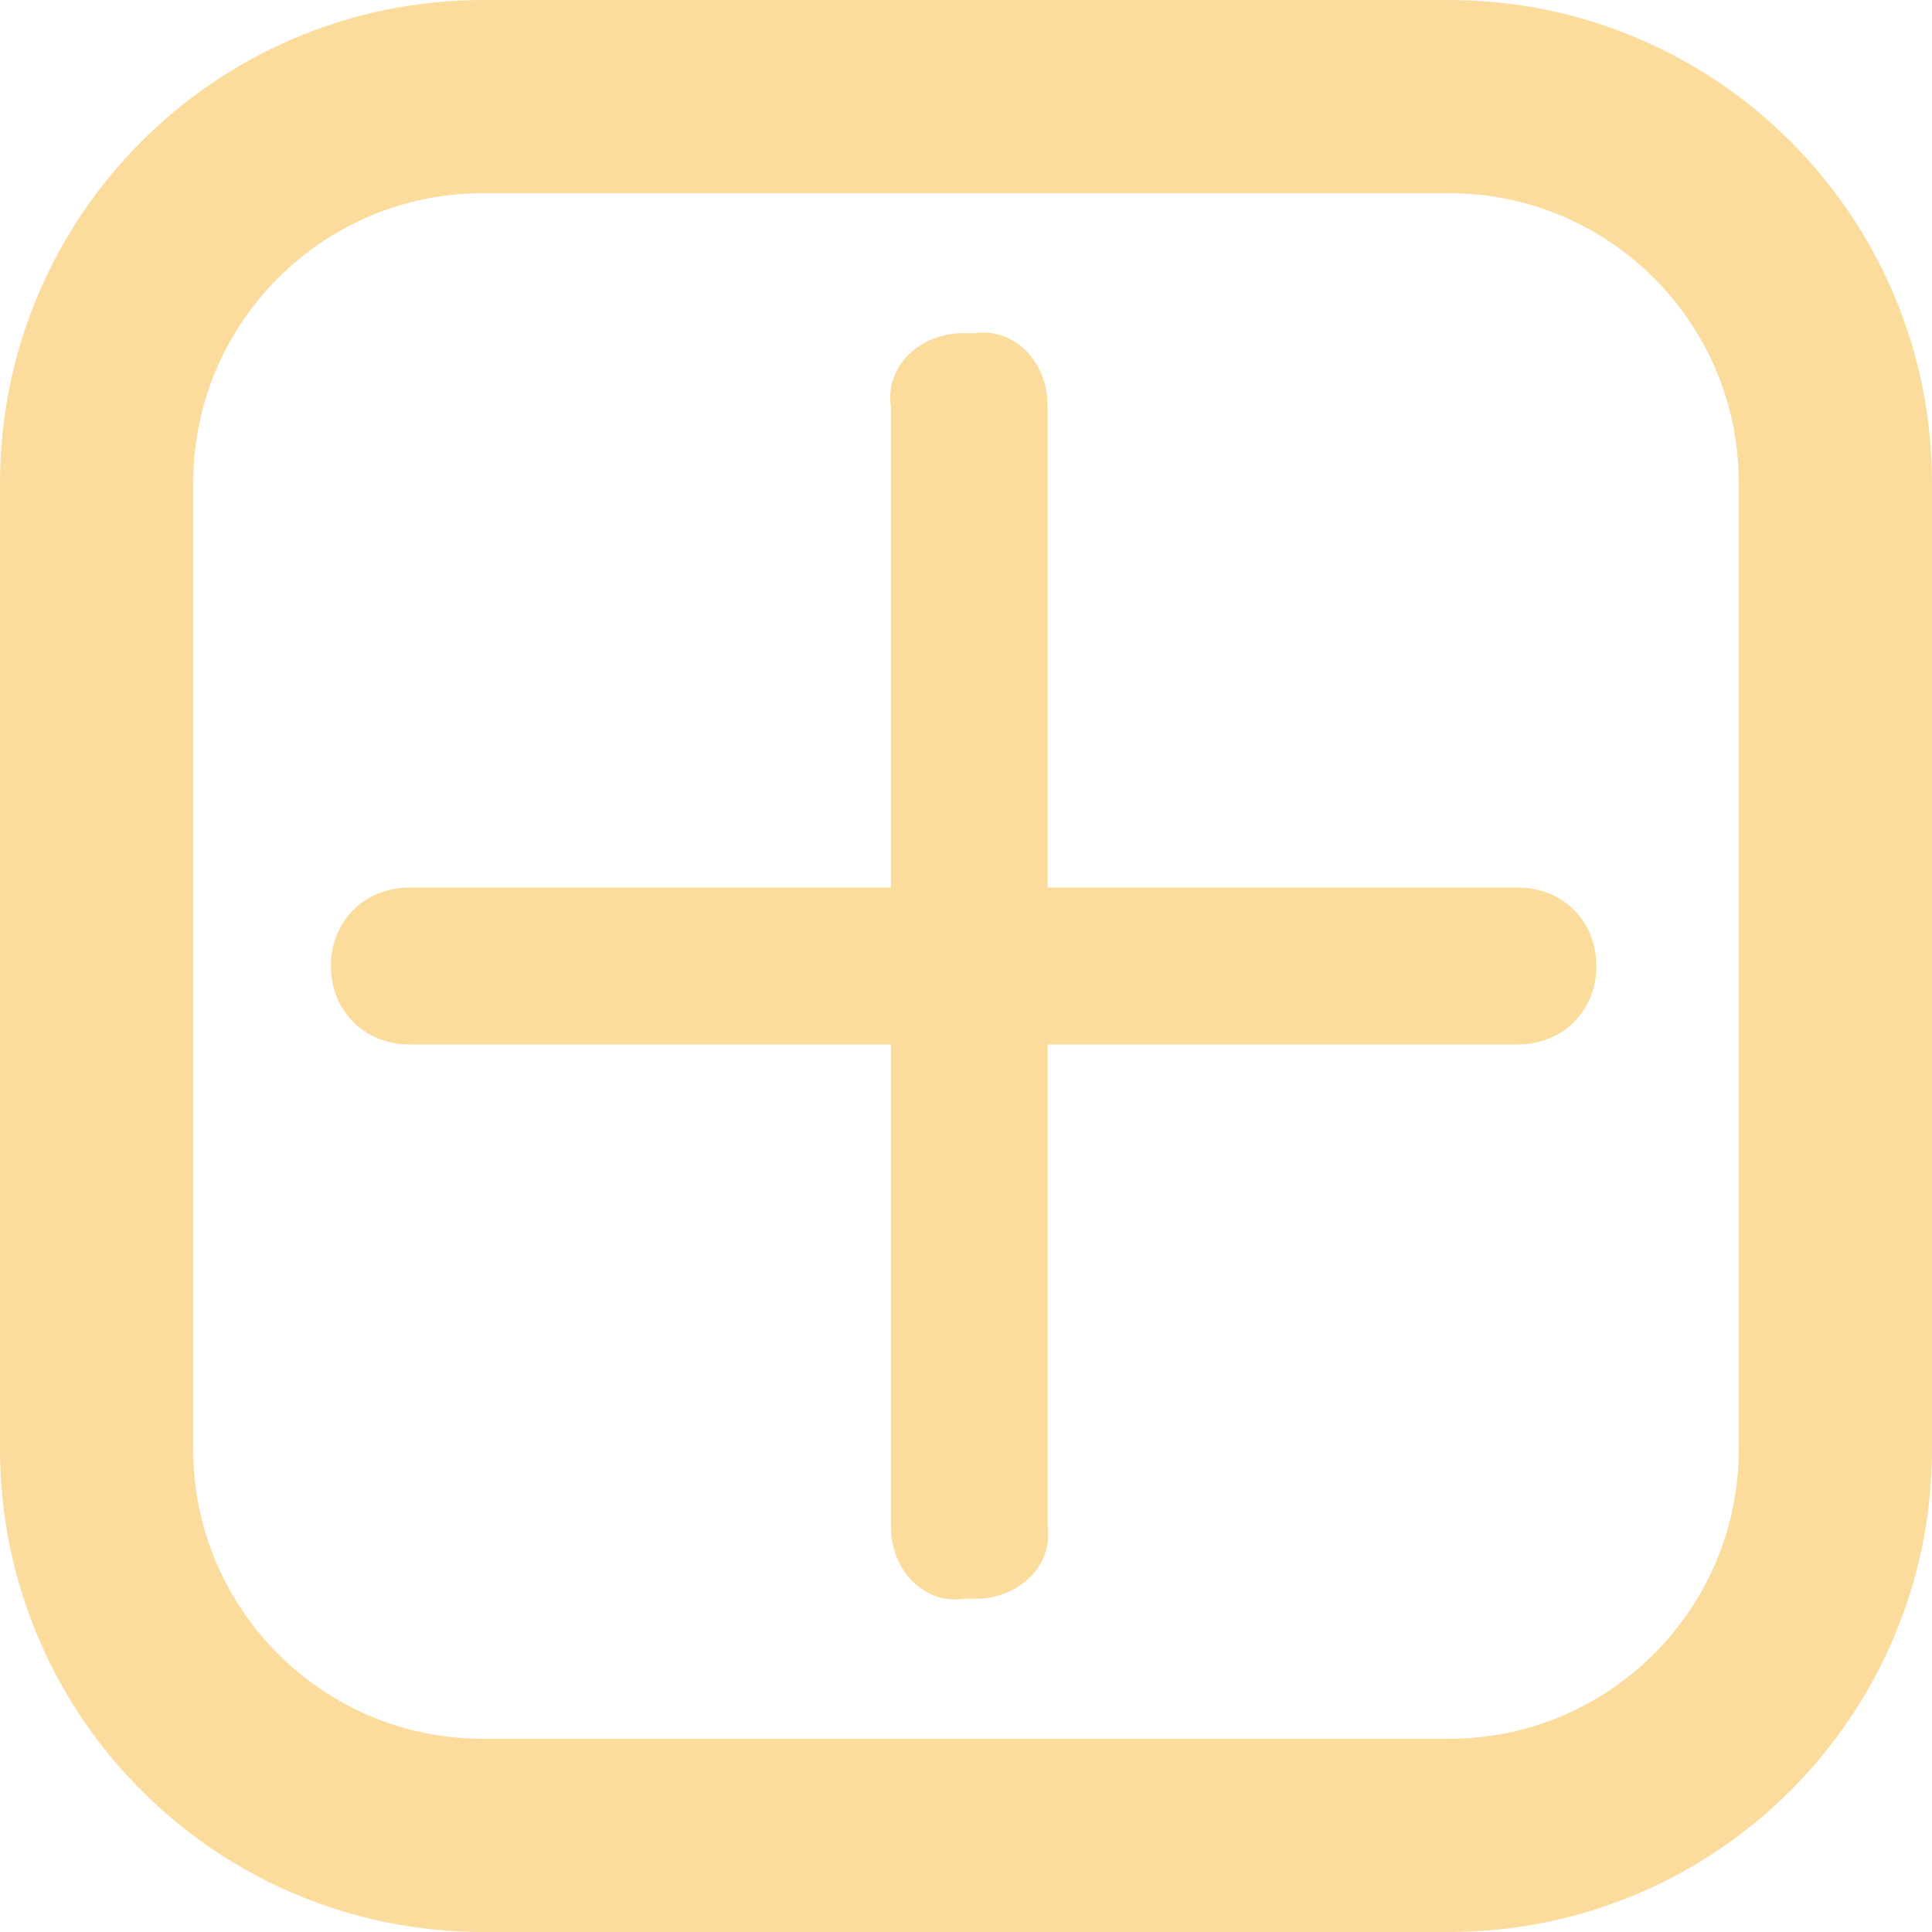
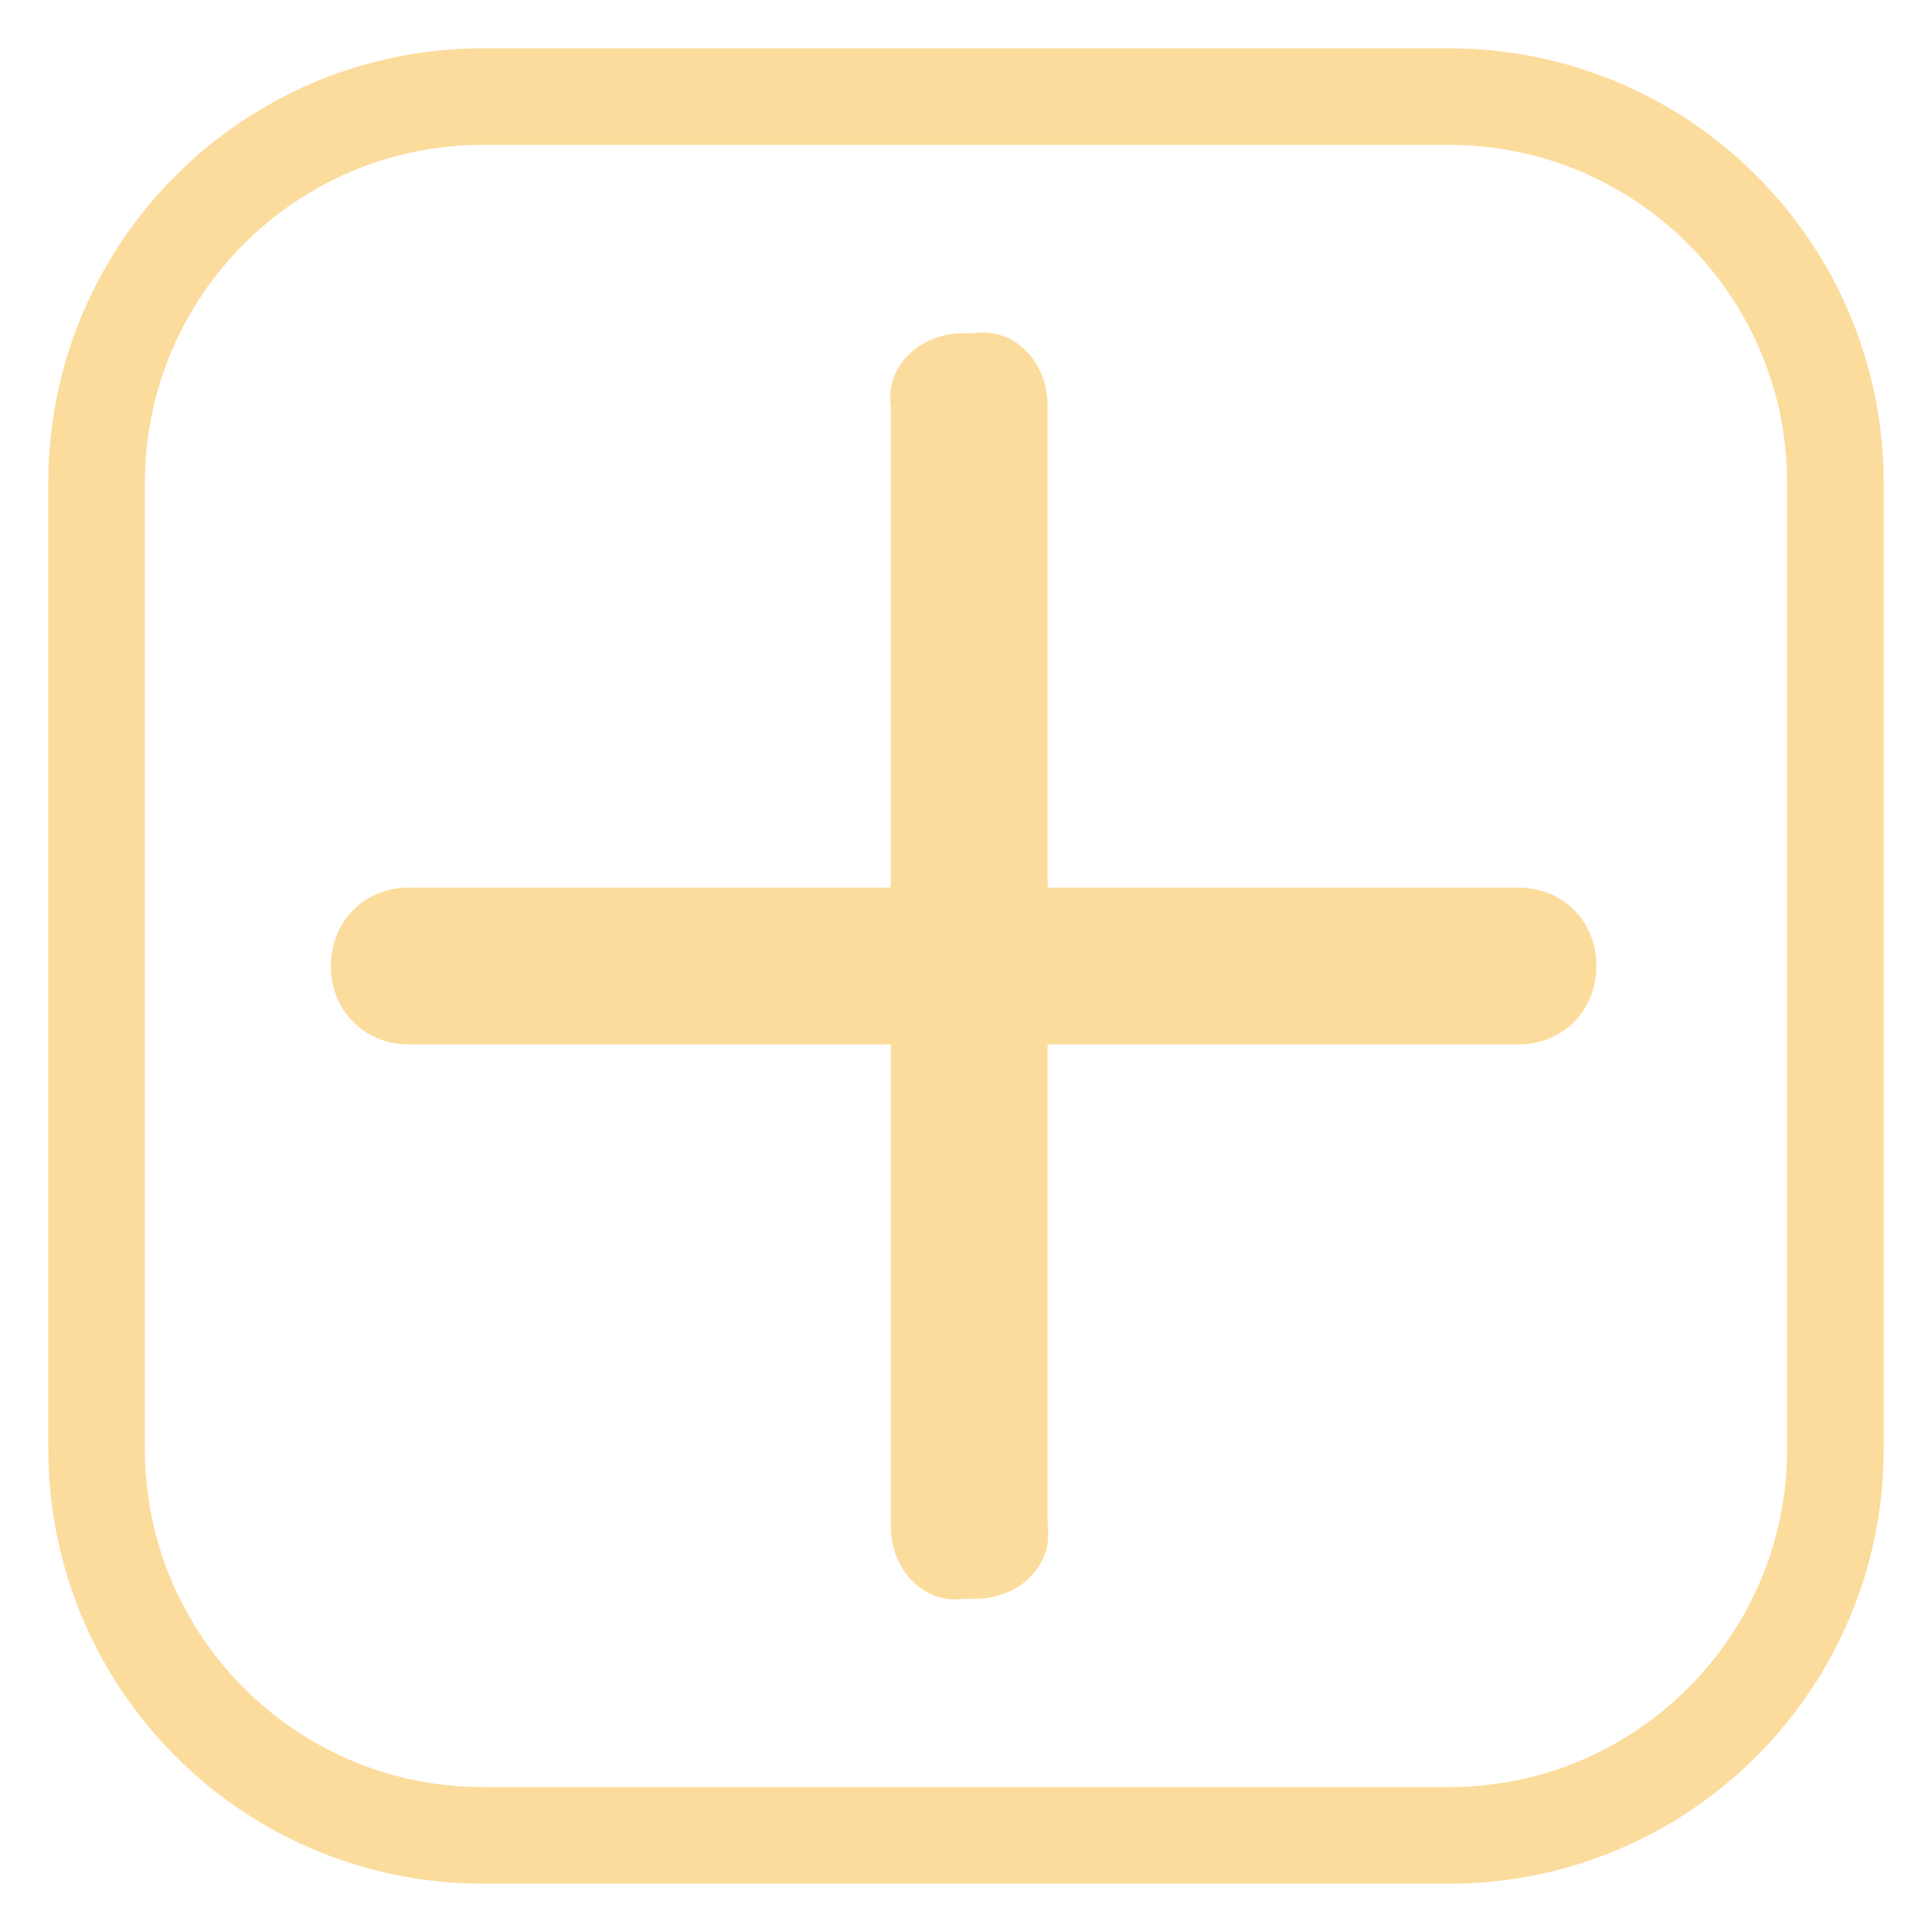
<svg xmlns="http://www.w3.org/2000/svg" width="20" height="20" viewBox="0 0 20 20" fill="none">
  <path d="M9.222 4.203L9.222 9.188L4.236 9.188C3.773 9.188 3.425 9.536 3.425 10C3.425 10.464 3.773 10.812 4.236 10.812L9.222 10.812L9.222 15.797C9.222 16.261 9.57 16.609 9.975 16.551L10.091 16.551C10.555 16.551 10.903 16.203 10.845 15.797V10.812H15.714C16.178 10.812 16.526 10.464 16.526 10C16.526 9.536 16.178 9.188 15.714 9.188H10.845V4.203C10.845 3.739 10.497 3.391 10.091 3.449L9.975 3.449C9.512 3.449 9.164 3.797 9.222 4.203Z" fill="#FCDC9D" />
-   <rect x="1" y="1" width="18" height="18" rx="4" stroke="#FCDC9D" stroke-width="2" />
+   <rect x="1" y="1" width="18" height="18" rx="4" stroke="#FCDC9D" strokeWidth="2" />
</svg>
